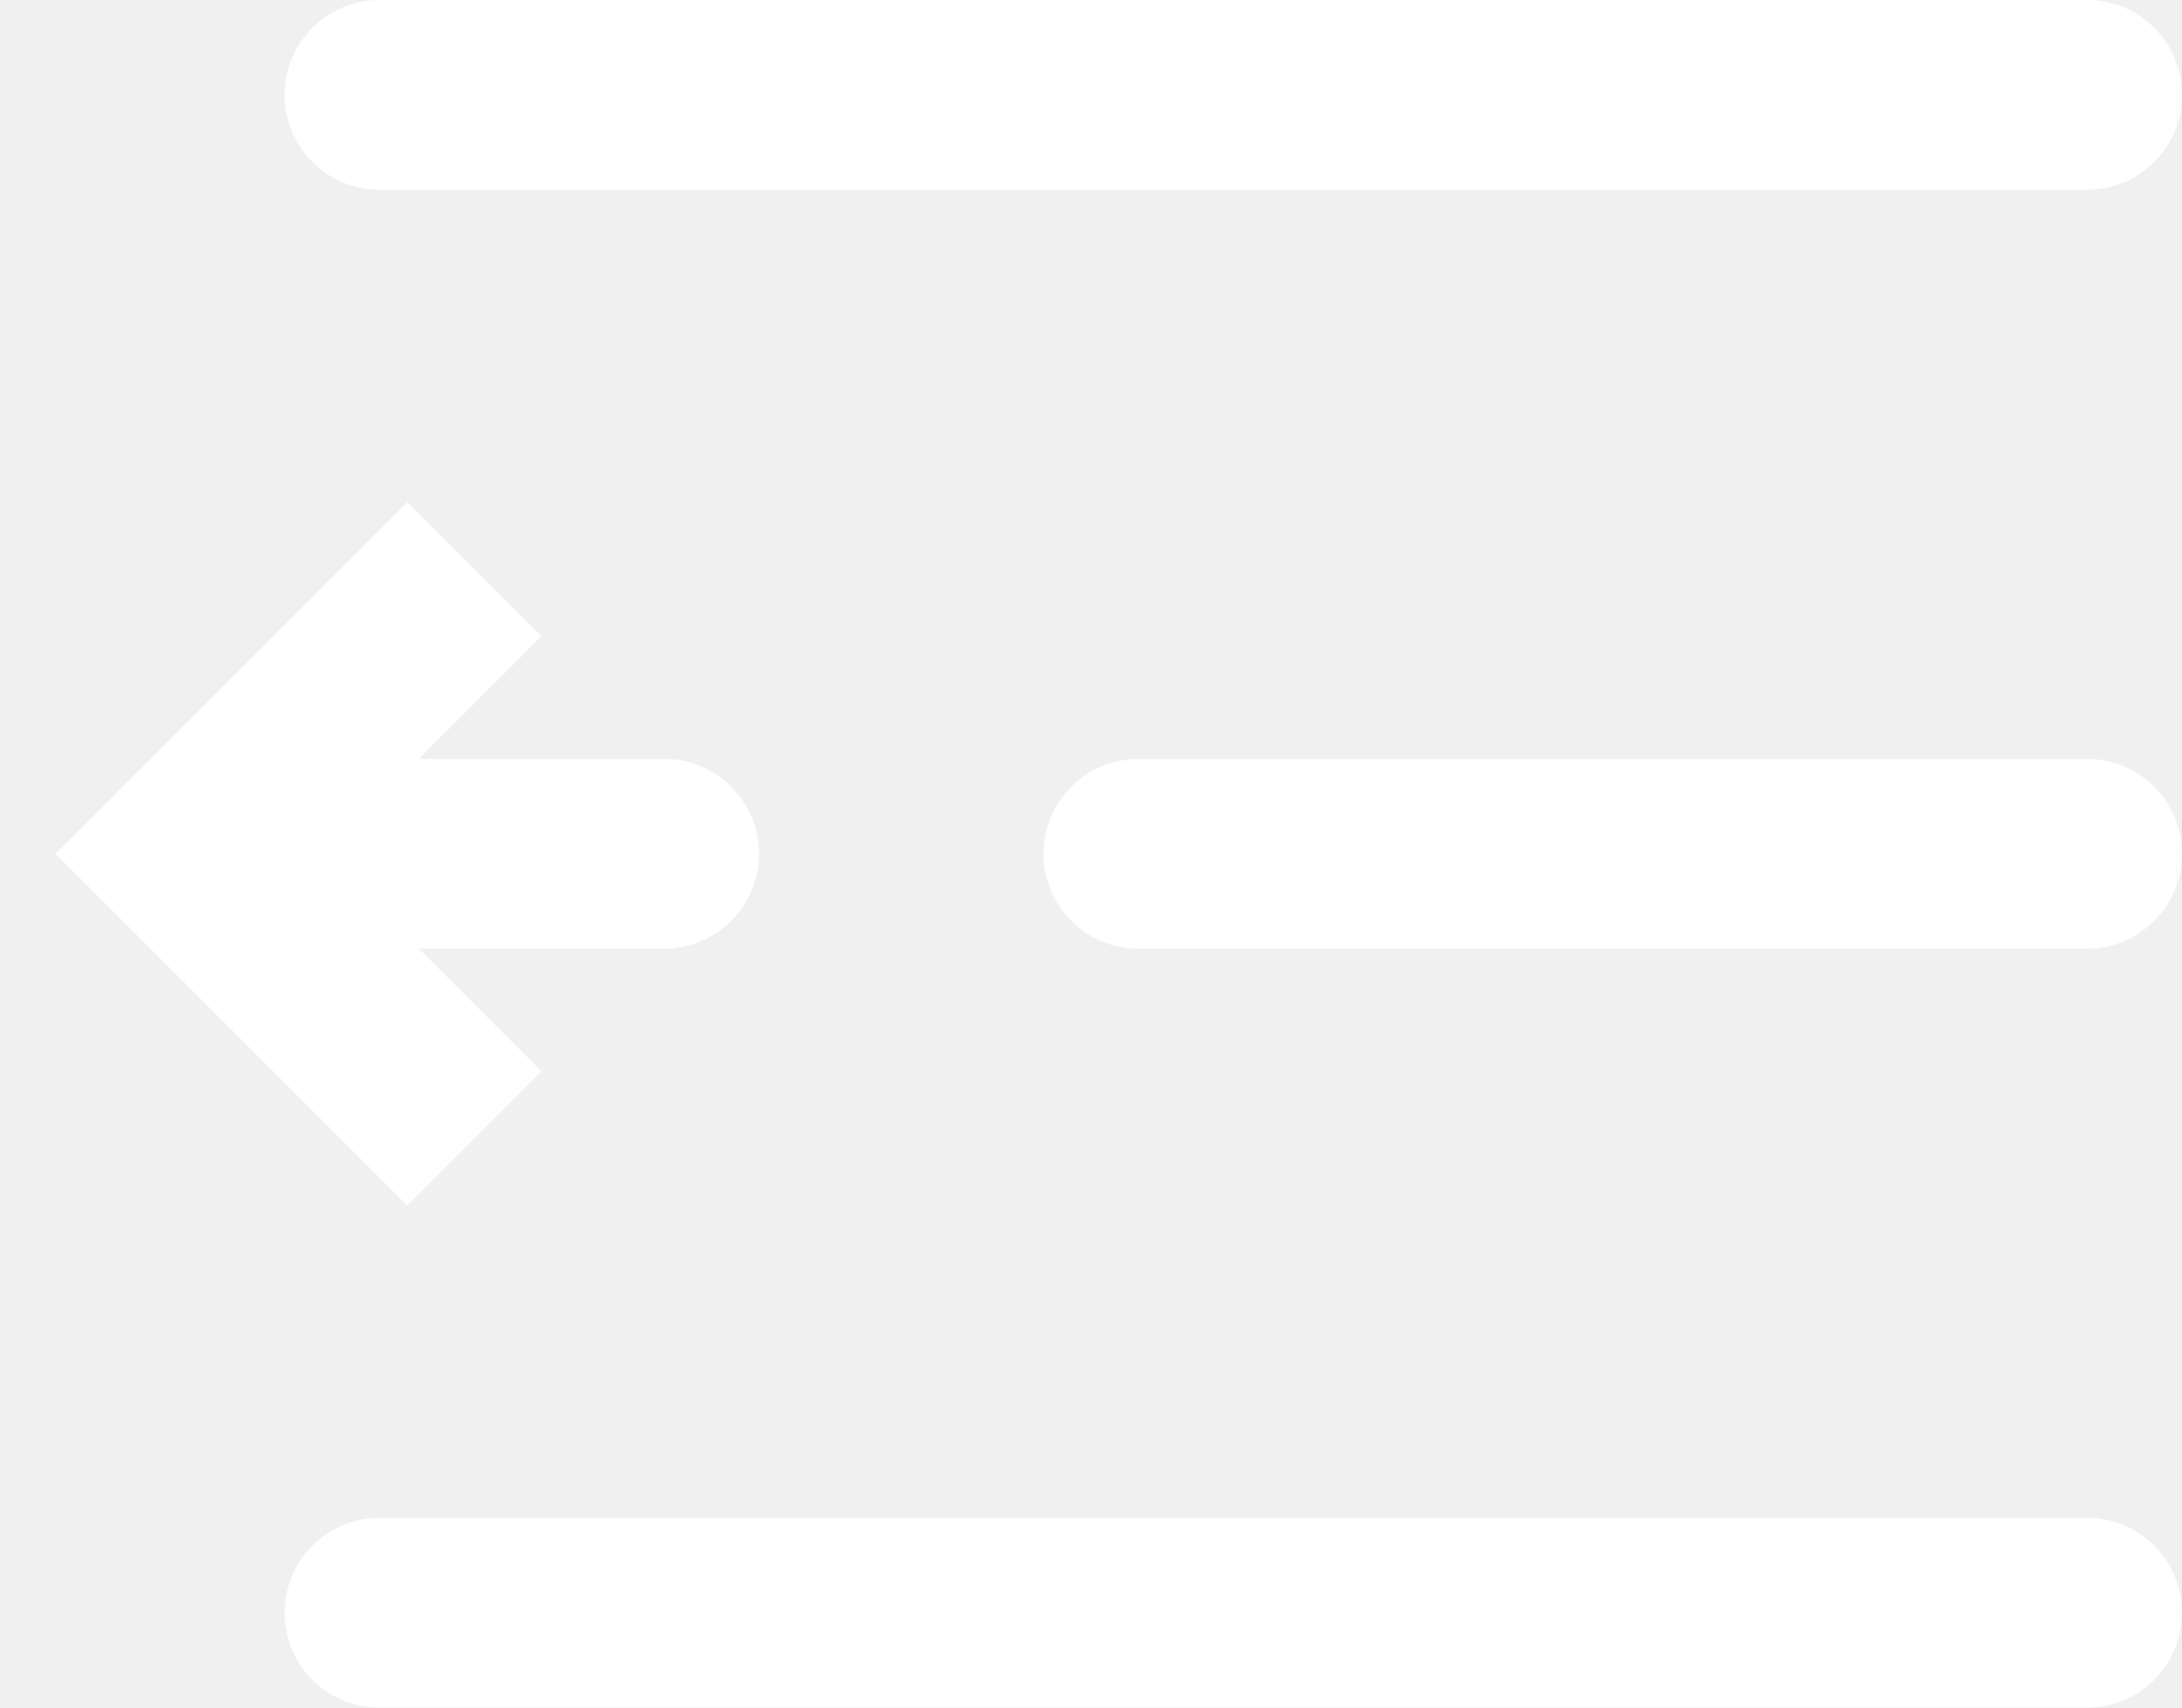
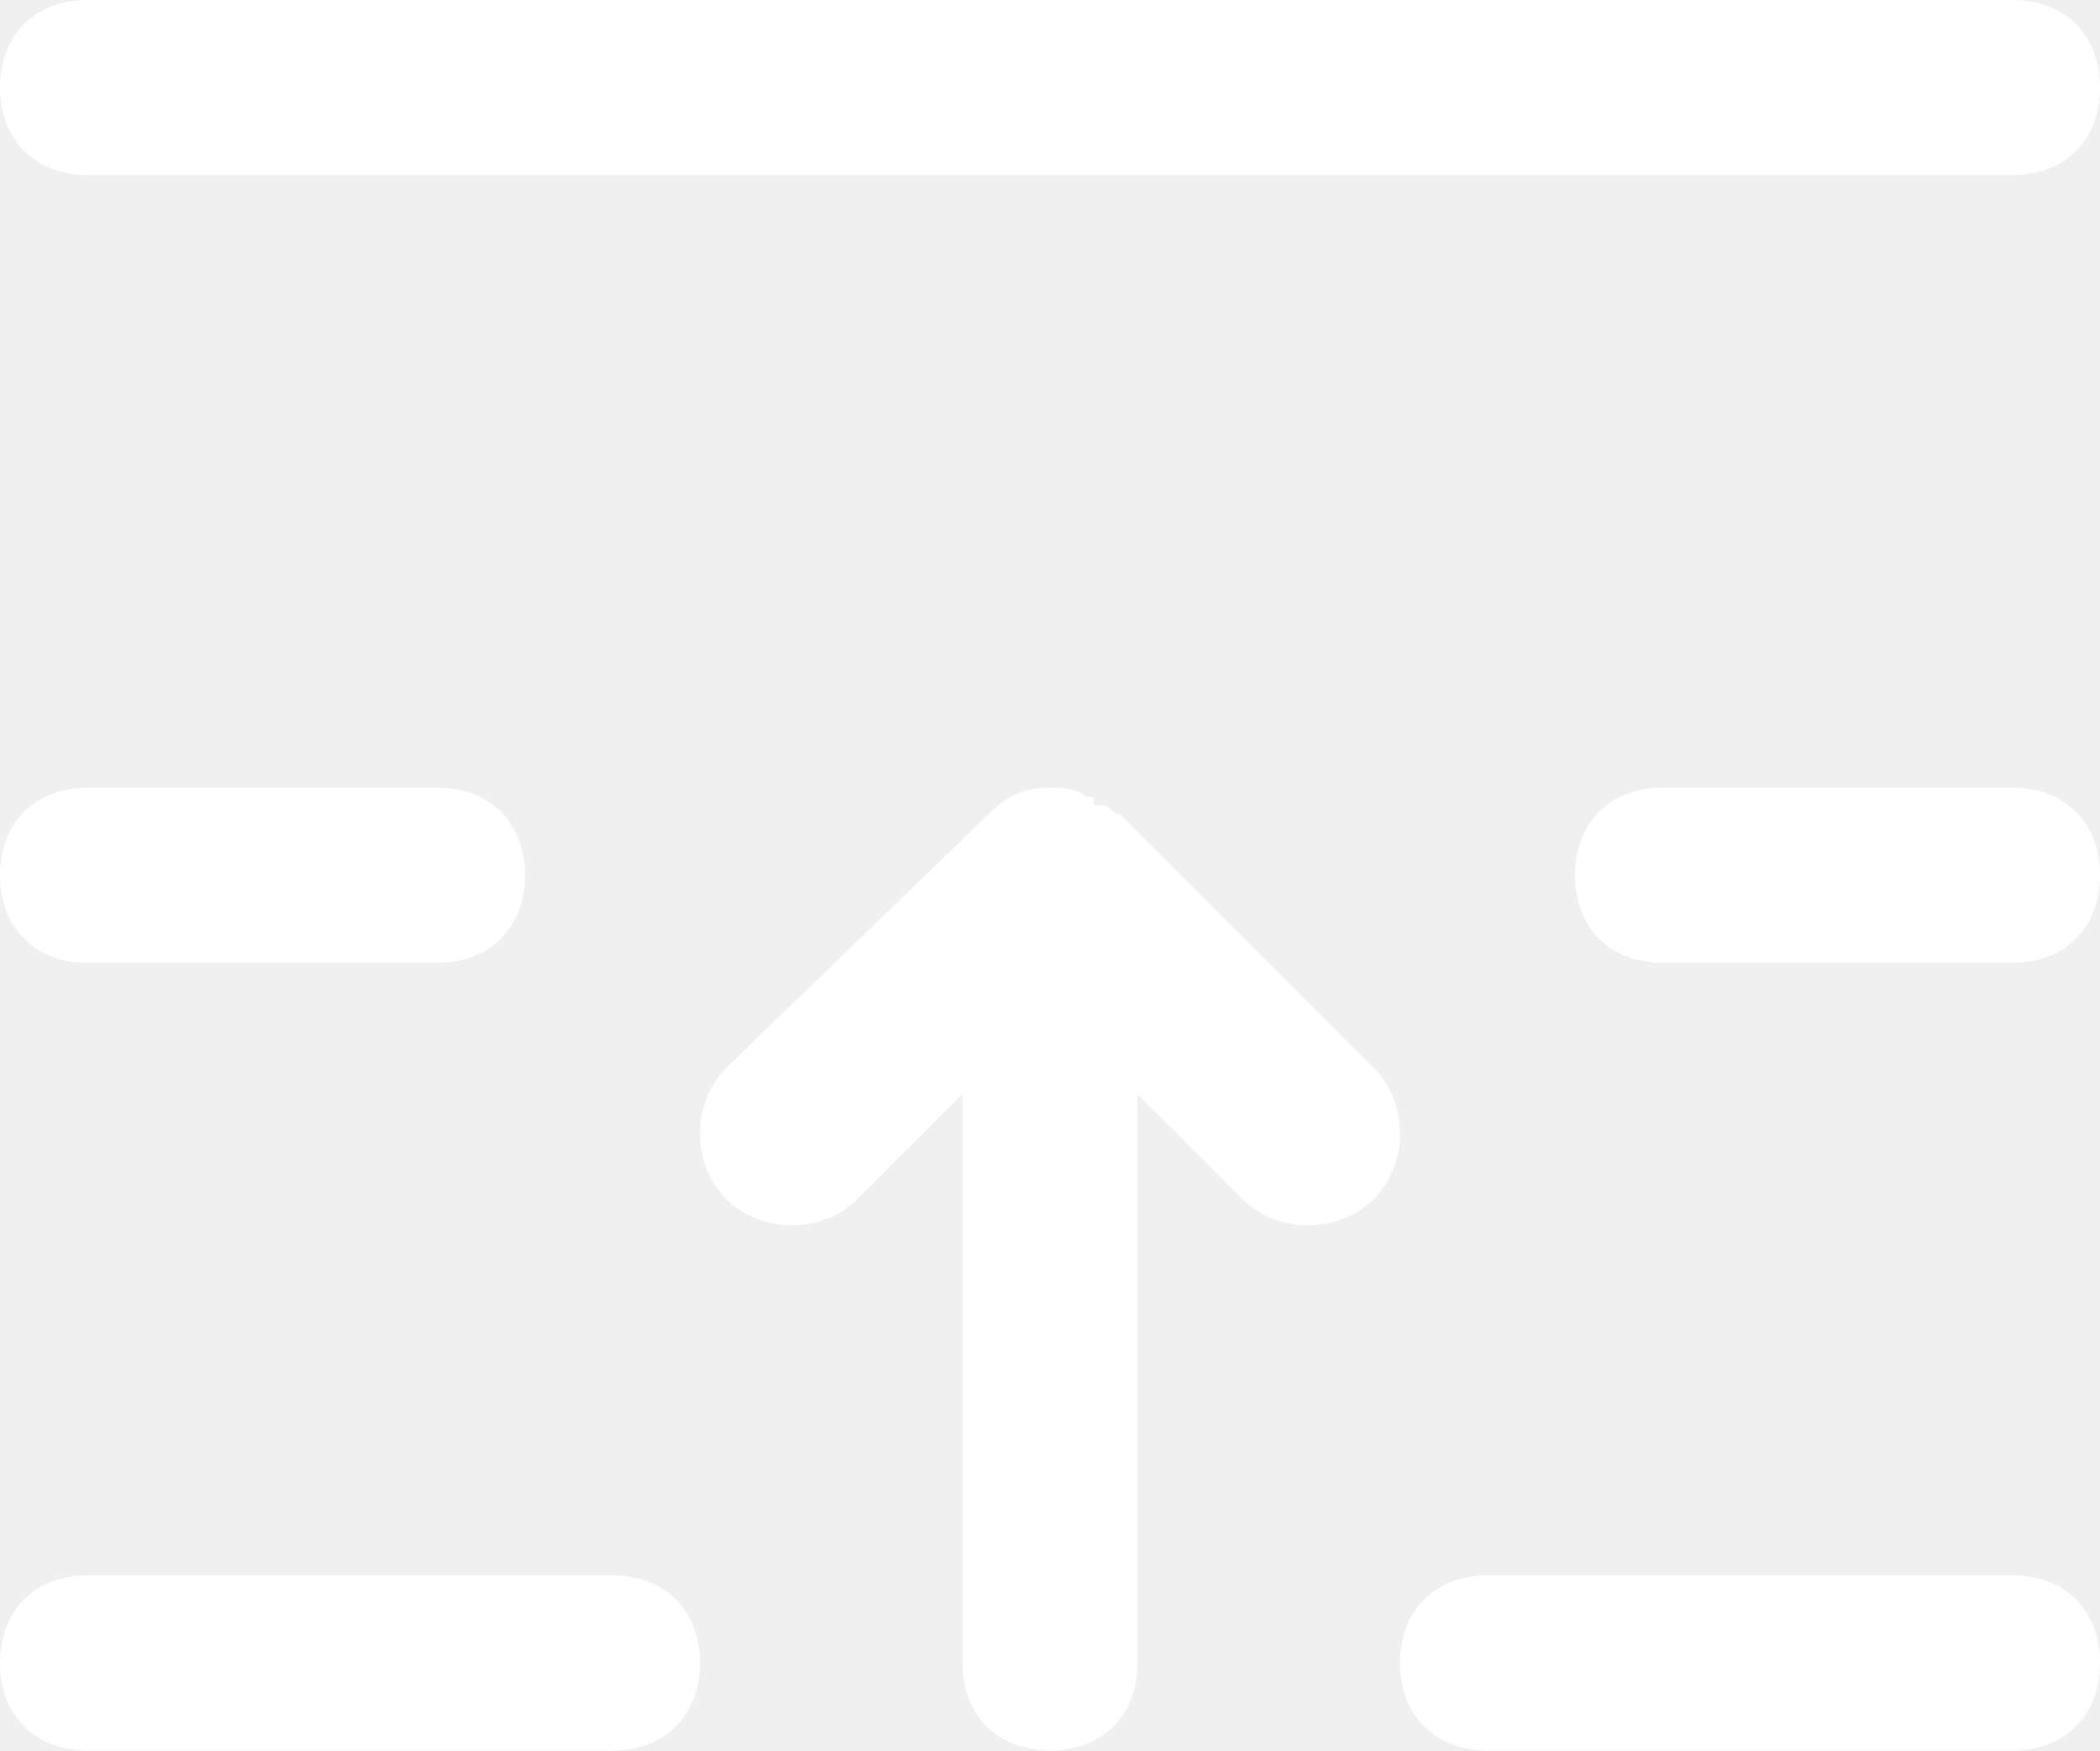
- <svg xmlns="http://www.w3.org/2000/svg" width="23" height="18" viewBox="0 0 23 18">
-   <g fill="none" fill-rule="nonzero" transform="translate(1 -3)">
-     <path d="M0 0h24v24H0z" />
-     <rect width="20" height="2" x="2" y="3" fill="#FFF" rx="1" />
-     <path fill="#FFF" d="M11 11h10a1 1 0 0 1 0 2H11a1 1 0 0 1 0-2zM1 11h5a1 1 0 0 1 0 2H1a1 1 0 0 1 0-2z" />
-     <rect width="20" height="2" x="2" y="19" fill="#FFF" rx="1" />
-     <path stroke="#FFF" stroke-width="2" d="M4 9l-3 3 3 3" />
-   </g>
+ <svg xmlns="http://www.w3.org/2000/svg" version="1.1" id="Layer_1" x="0px" y="0px" viewBox="0 0 24 20" style="enable-background:new 0 0 24 20;" xml:space="preserve">
+   <style type="text/css">
+ 	.st0{fill-rule:evenodd;clip-rule:evenodd;fill:#FFFFFF;}
+ </style>
+   <path class="st0" d="M23,11h-4c-0.6,0-1-0.4-1-1c0-0.6,0.4-1,1-1h4c0.6,0,1,0.4,1,1C24,10.6,23.6,11,23,11z M23,2H1C0.4,2,0,1.6,0,1  c0-0.6,0.4-1,1-1h22c0.6,0,1,0.4,1,1C24,1.6,23.6,2,23,2z M1,9h4c0.6,0,1,0.4,1,1c0,0.6-0.4,1-1,1H1c-0.6,0-1-0.4-1-1  C0,9.4,0.4,9,1,9z M1,18h6c0.6,0,1,0.4,1,1c0,0.6-0.4,1-1,1H1c-0.6,0-1-0.4-1-1C0,18.4,0.4,18,1,18z M11.3,9.3  C11.3,9.3,11.3,9.3,11.3,9.3C11.5,9.1,11.7,9,12,9c0.1,0,0.3,0,0.4,0.1c0.1,0,0.1,0,0.1,0.1c0,0,0,0,0.1,0c0.1,0,0.1,0.1,0.2,0.1  l2.9,2.9c0.4,0.4,0.4,1.1,0,1.5c-0.4,0.4-1.1,0.4-1.5,0L13,12.5V19c0,0.6-0.4,1-1,1c-0.6,0-1-0.4-1-1v-6.5l-1.2,1.2  c-0.4,0.4-1.1,0.4-1.5,0c-0.4-0.4-0.4-1.1,0-1.5L11.3,9.3z M17,18h6c0.6,0,1,0.4,1,1c0,0.6-0.4,1-1,1h-6c-0.6,0-1-0.4-1-1  C16,18.4,16.4,18,17,18z" />
</svg>
